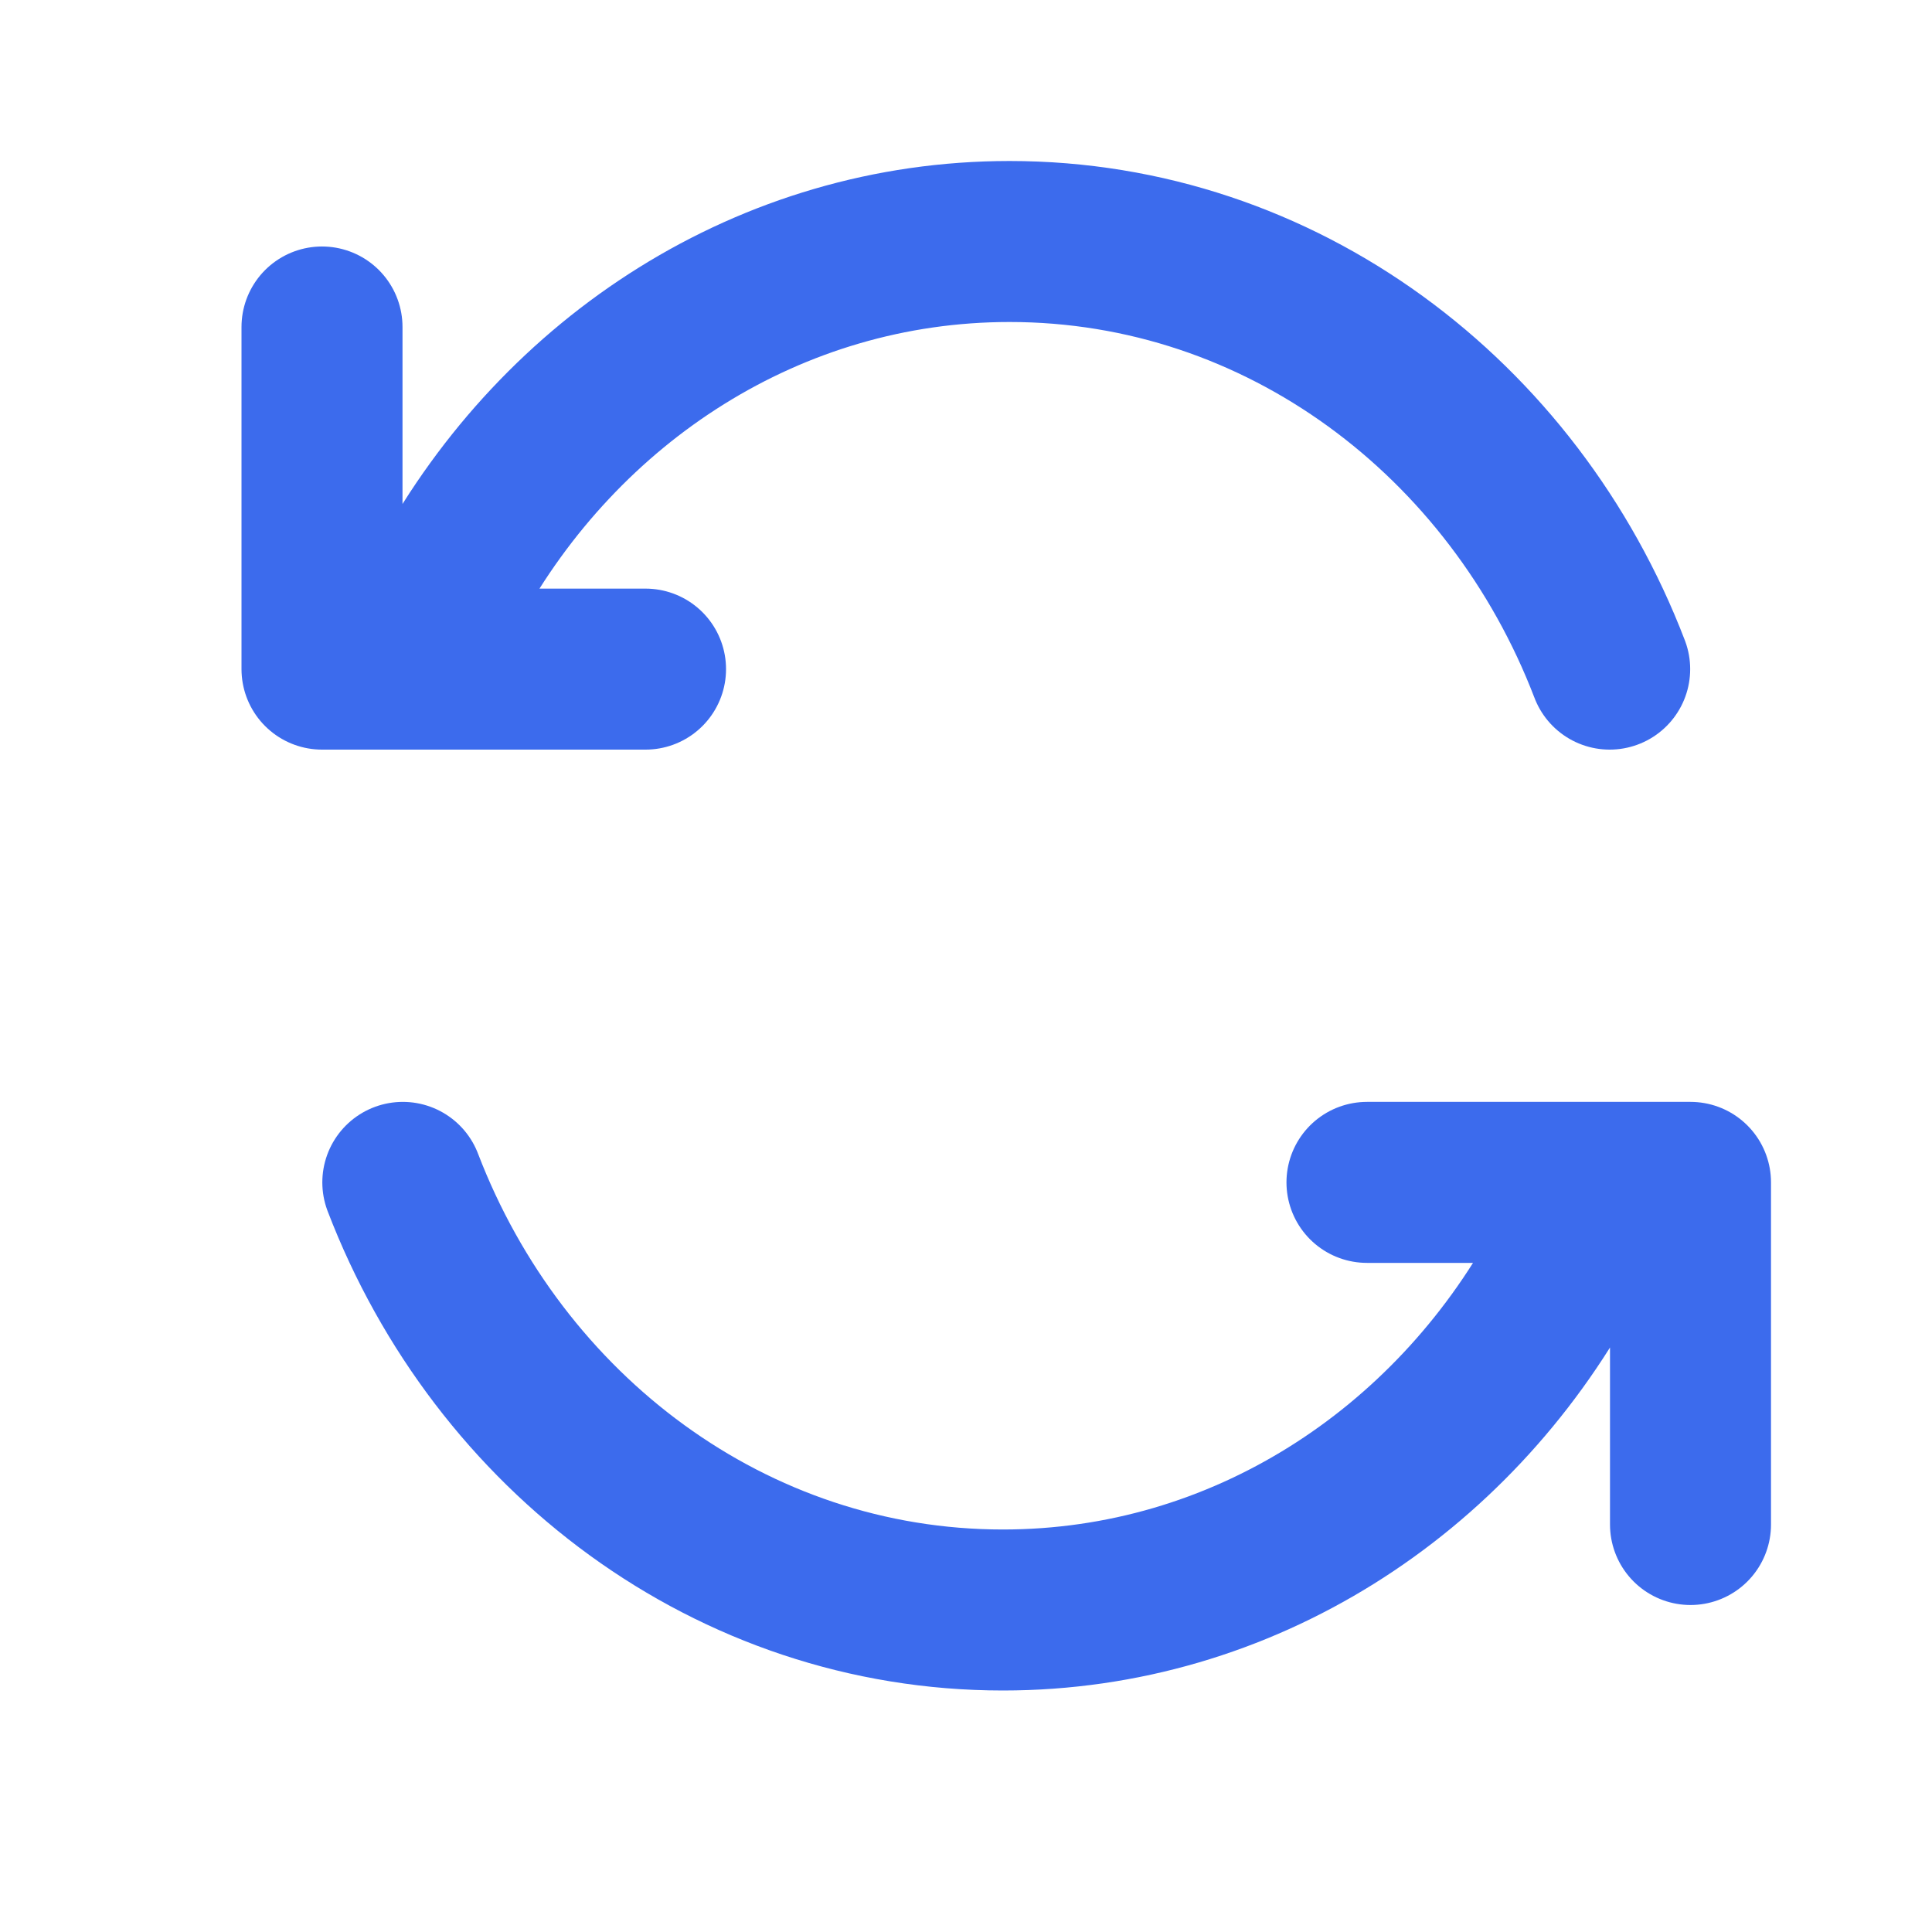
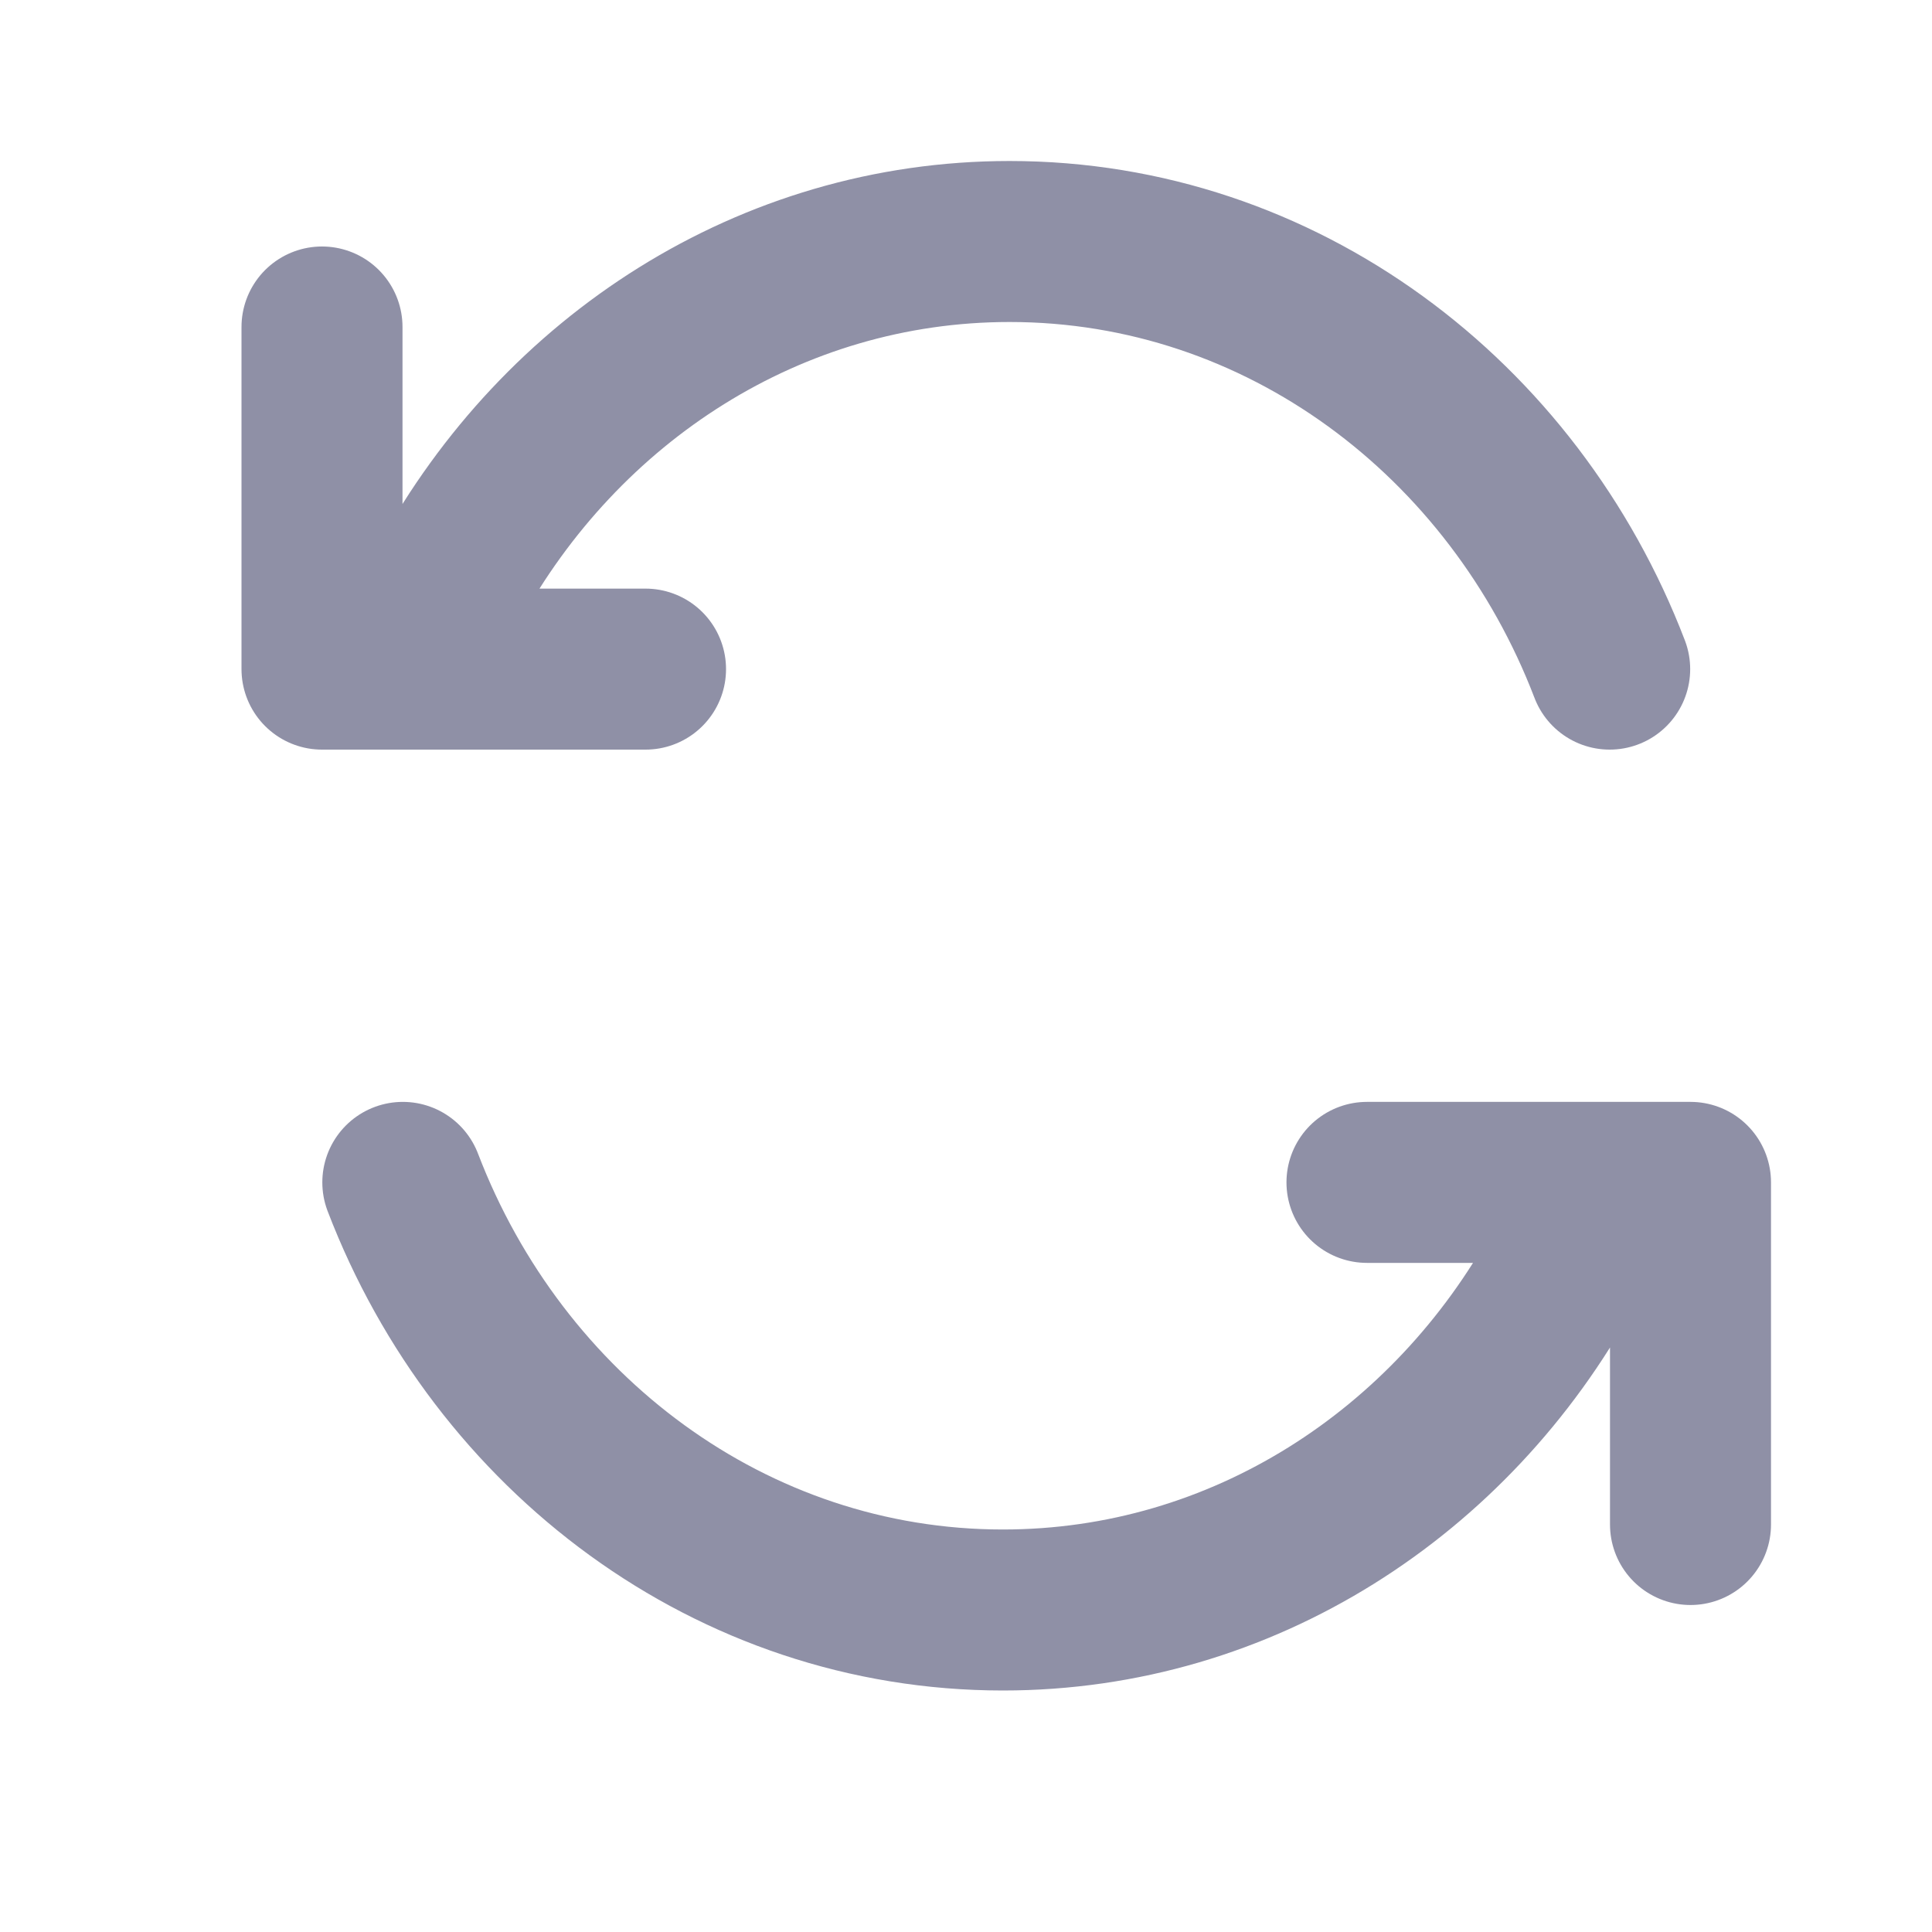
<svg xmlns="http://www.w3.org/2000/svg" width="24" height="24" viewBox="0 0 24 24" fill="none">
-   <path d="M5.578 7.25C6.968 4.709 9.566 3 12.541 3C15.915 3 18.803 5.197 19.996 8.312M8.019 8.312H4V4.062M19.422 15.75C18.032 18.291 15.434 20 12.459 20C9.085 20 6.197 17.803 5.004 14.688M16.981 14.688H21V18.938" stroke="#3C6BED" stroke-width="2" stroke-linecap="round" stroke-linejoin="round" />
+   <path d="M5.578 7.25C6.968 4.709 9.566 3 12.541 3C15.915 3 18.803 5.197 19.996 8.312M8.019 8.312H4V4.062M19.422 15.75C18.032 18.291 15.434 20 12.459 20C9.085 20 6.197 17.803 5.004 14.688M16.981 14.688H21V18.938" stroke="#8F90A6" stroke-width="2" stroke-linecap="round" stroke-linejoin="round" />
</svg>
